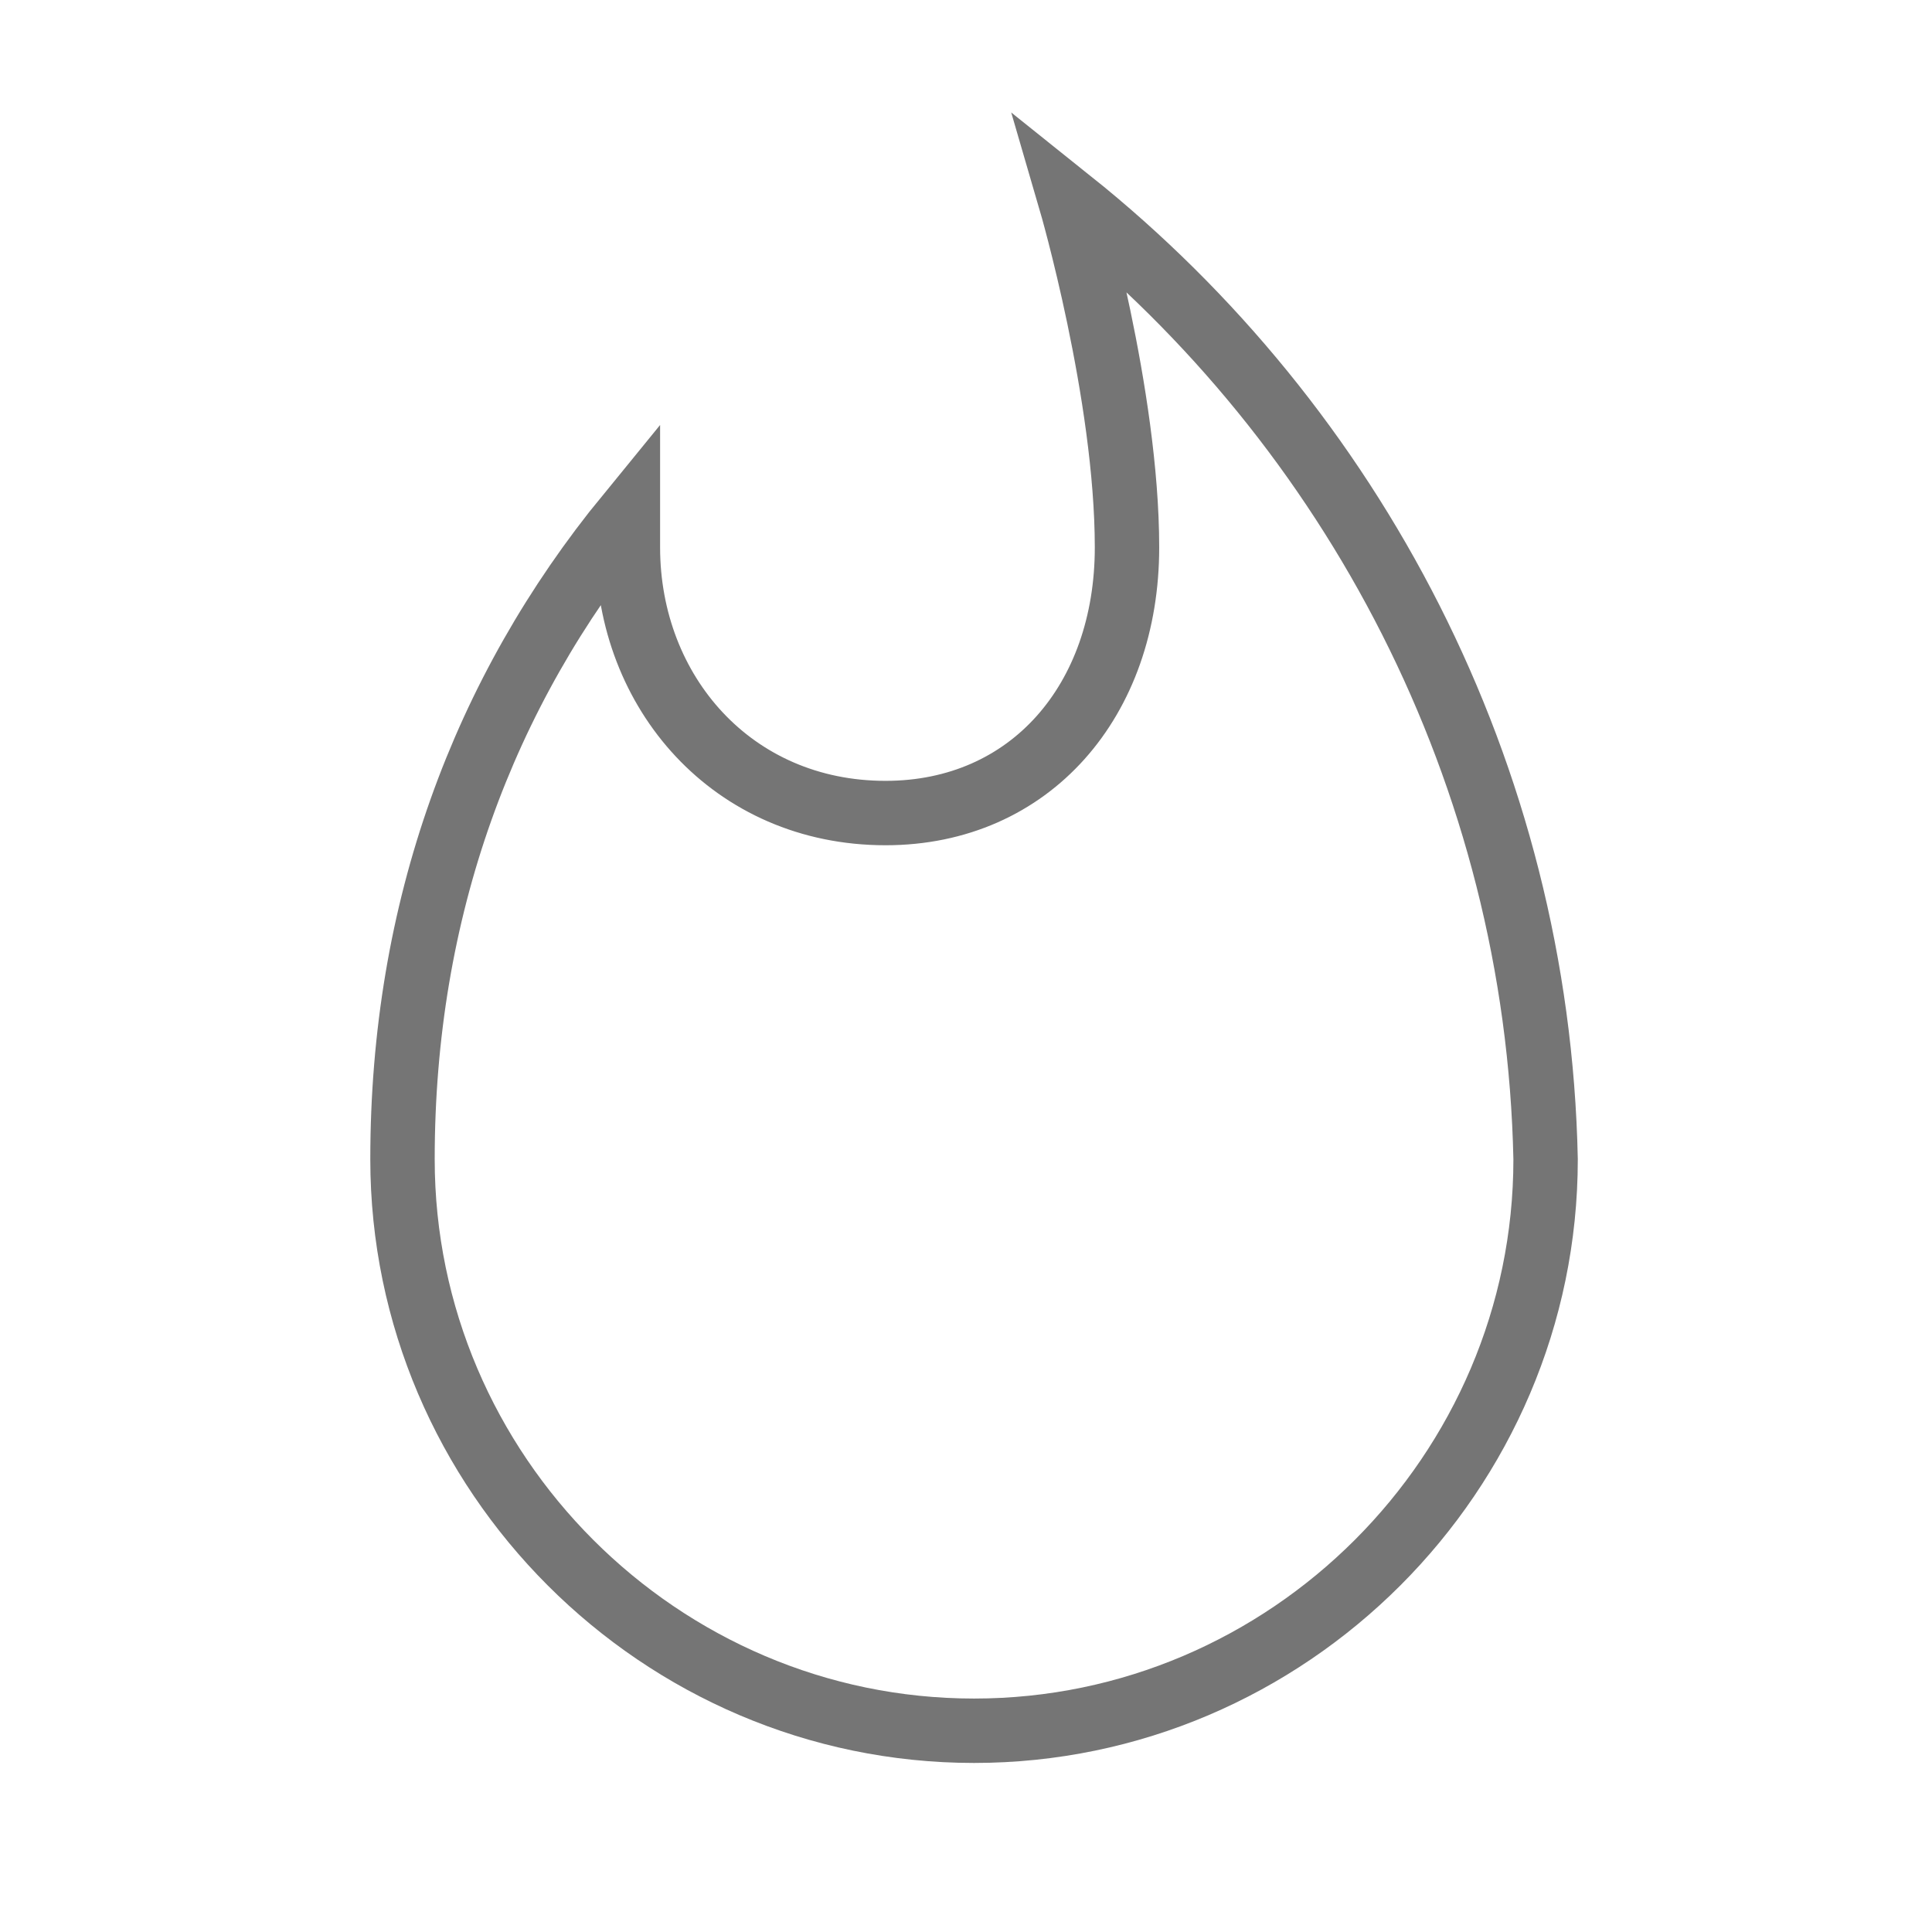
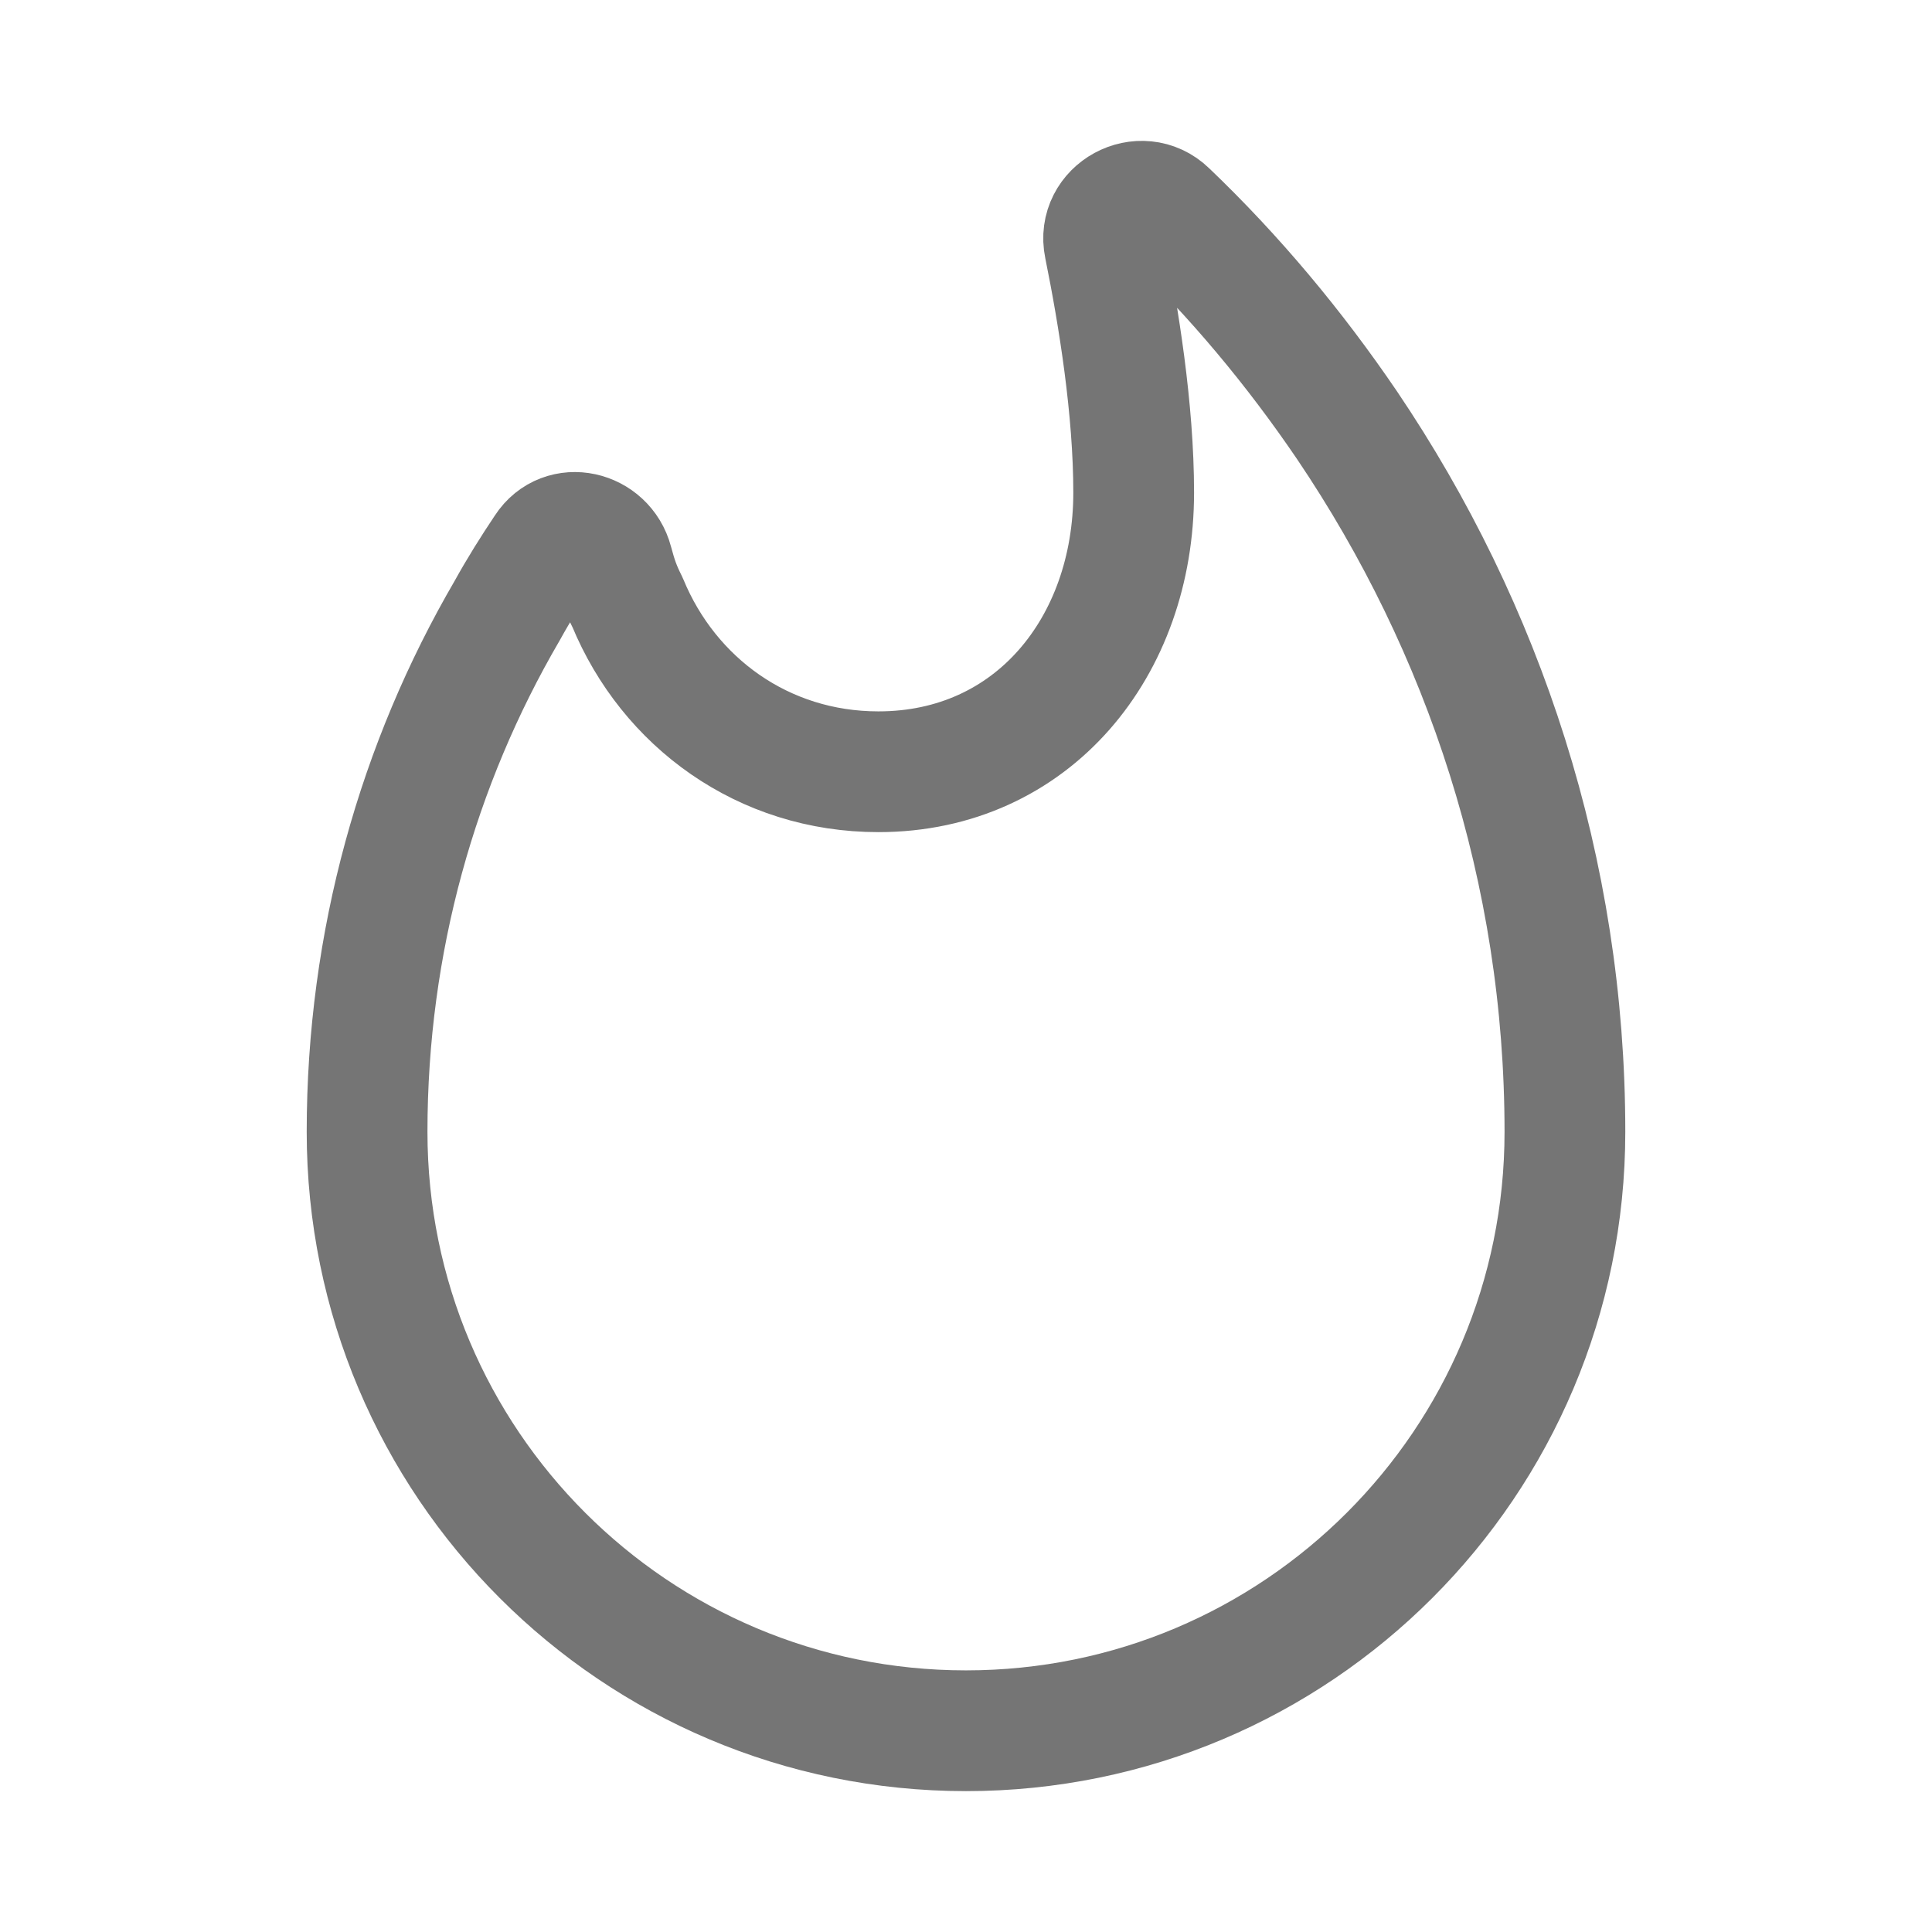
- <svg xmlns="http://www.w3.org/2000/svg" version="1.1" id="Ebene_1" x="0px" y="0px" viewBox="0 0 24 24" style="enable-background:new 0 0 24 24;" xml:space="preserve">
-   <style type="text/css">
- 	.st0{fill:none;stroke:#757575;stroke-width:0.8;stroke-miterlimit:10;}
- </style>
-   <path class="st0" d="M13.3,2.5c0,0,0.7,2.4,0.7,4.3s-1.2,3.3-3,3.3c-1.9,0-3.2-1.5-3.2-3.3V6.4c-1.8,2.2-2.8,4.9-2.8,8  c0,3.9,3.2,7.1,7.1,7.1s7.1-3.2,7.1-7.1C19.1,9.6,16.8,5.3,13.3,2.5z" />
+ <svg xmlns="http://www.w3.org/2000/svg" fill-rule="evenodd" stroke-linejoin="round" stroke-miterlimit="1.414" clip-rule="evenodd" viewBox="0 0 24 24">
+   <path fill="none" stroke="#757575" stroke-width="1.5" d="M16.733 5.282c-.651-.958-1.395-1.851-2.231-2.65-.326-.317-.875-.019-.782.427.177.874.363 2.028.363 3.06 0    1.916-1.255 3.468-3.171 3.468-1.432 0-2.604-.864-3.115-2.101-.093-.186-.131-.298-.186-.502-.103-.391-.614-.512-.837-.168-.168.251-.326.502-.475.772-1.106   1.897-1.739 4.11-1.739 6.472 0 4.111 3.33 7.44 7.44 7.44s7.44-3.329   7.44-7.44c0-3.245-1.005-6.258-2.707-8.778z" />
</svg>
